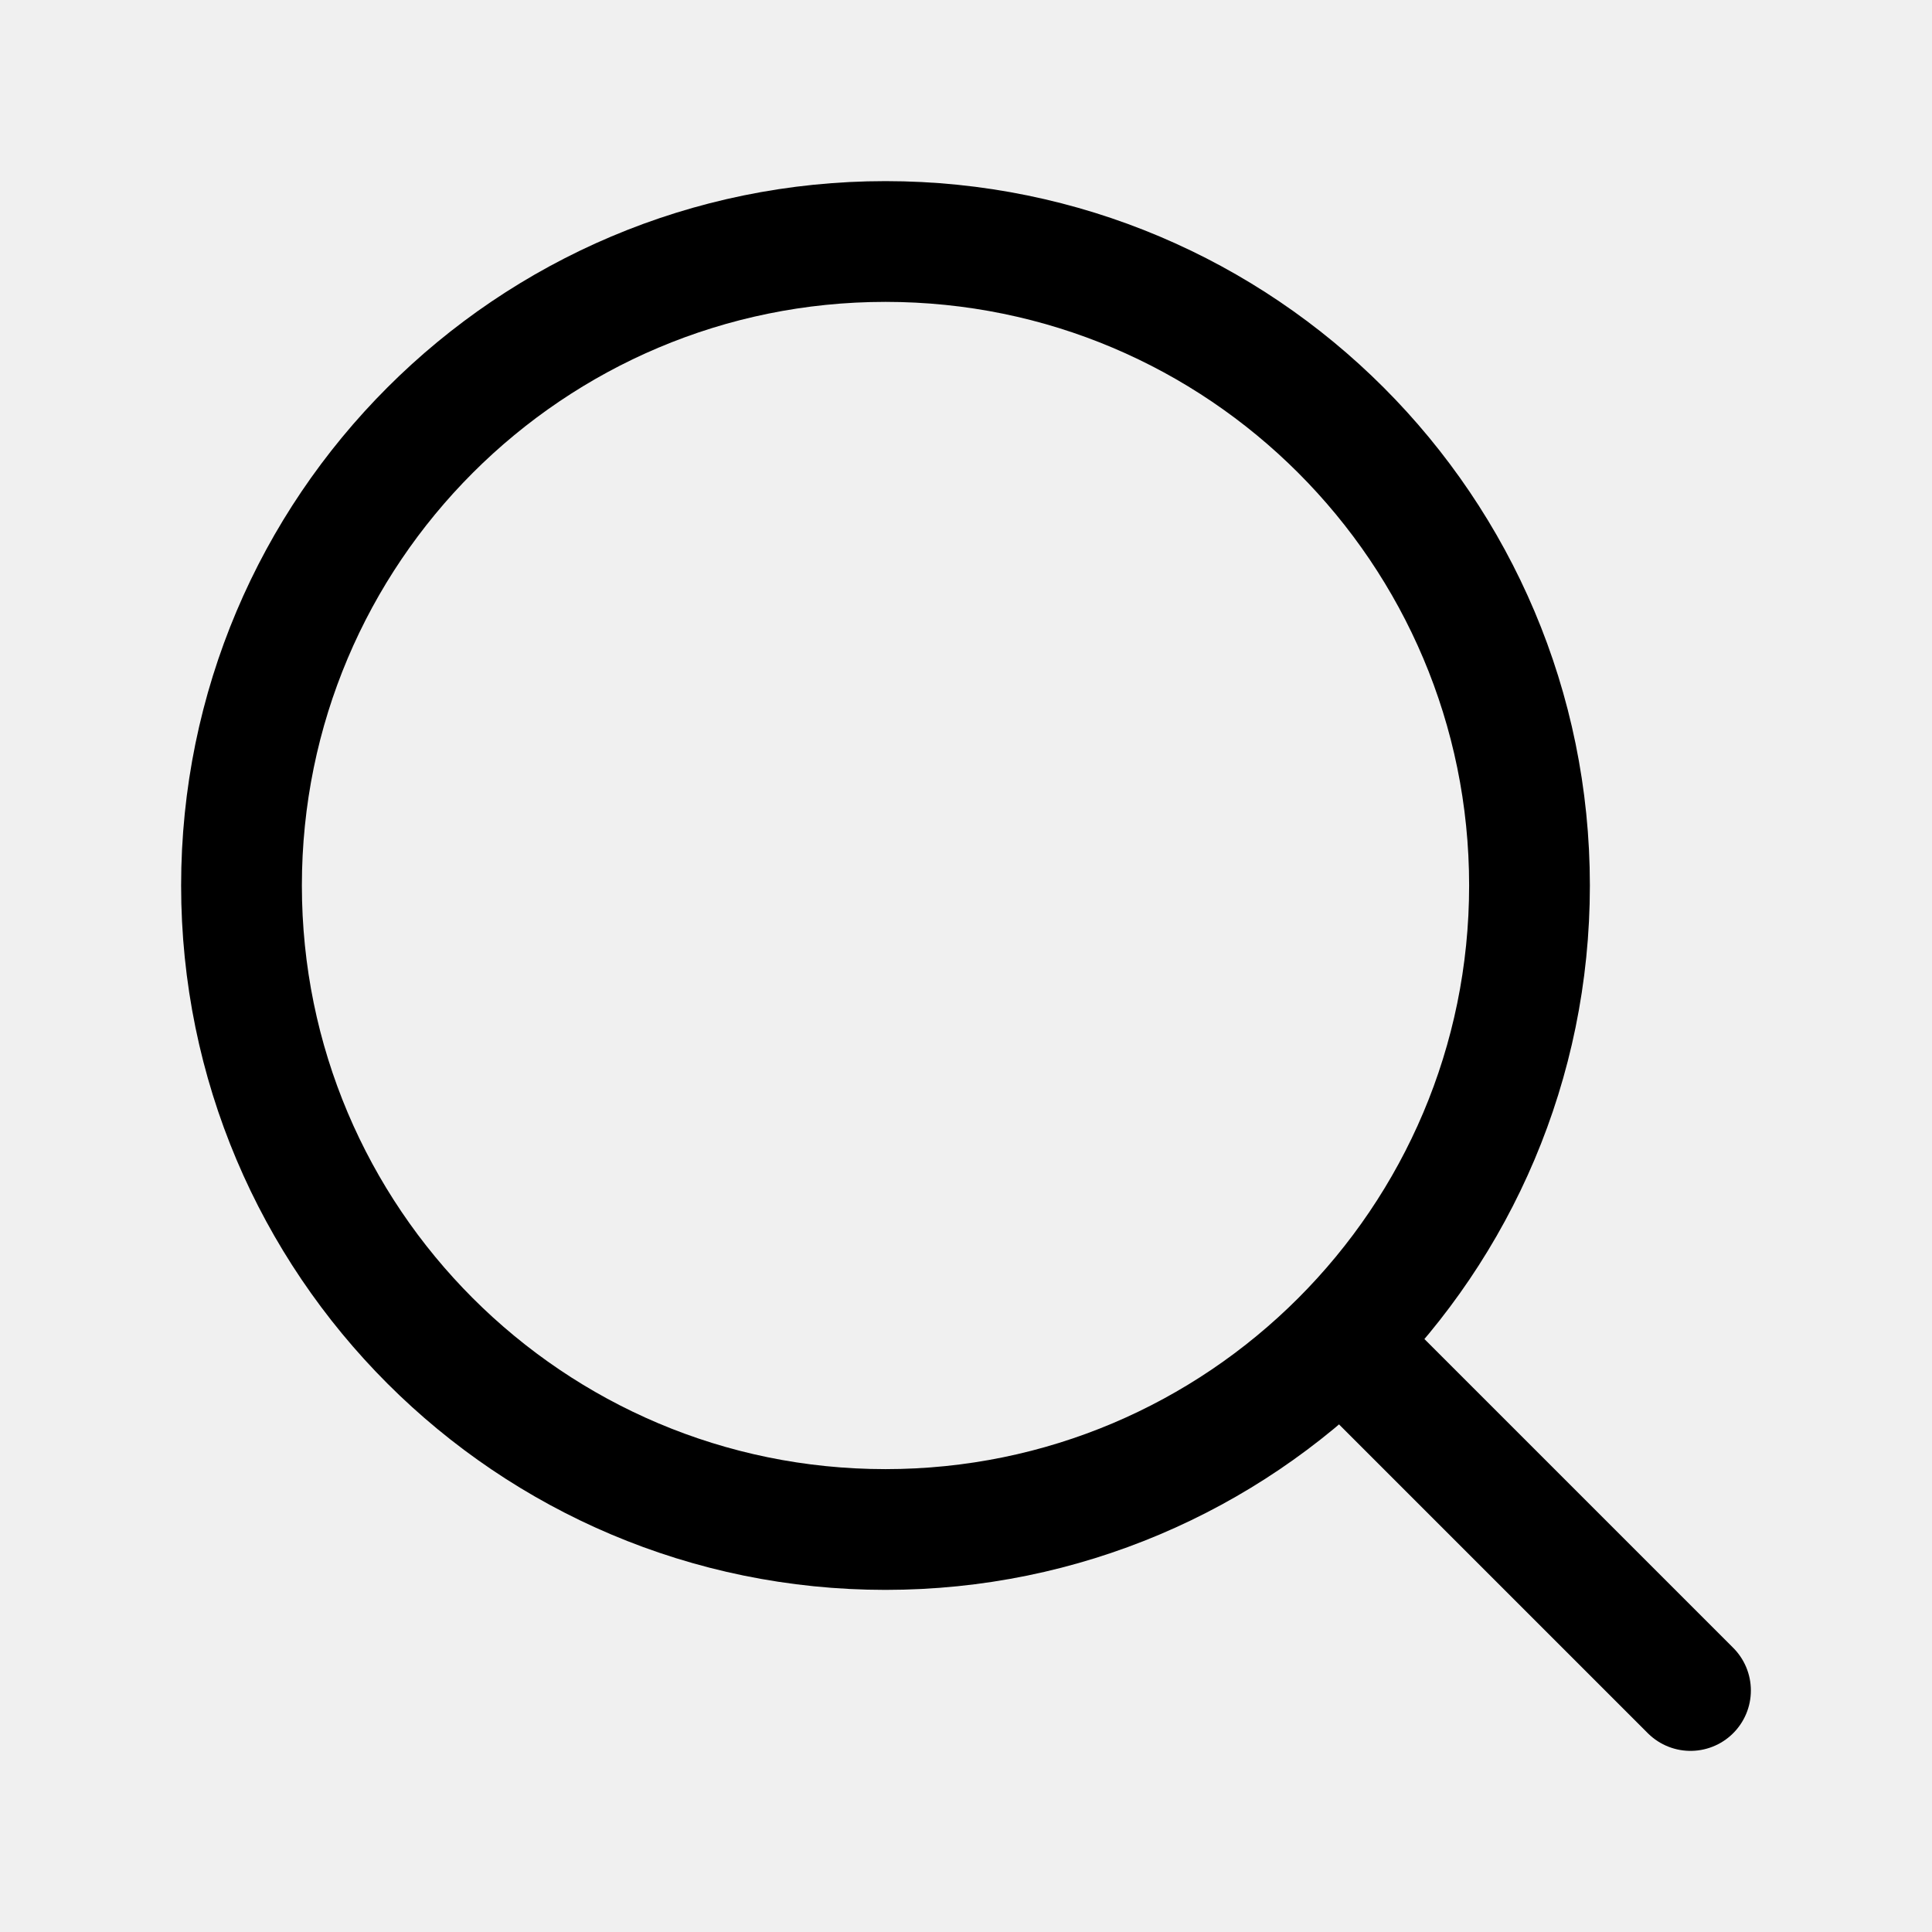
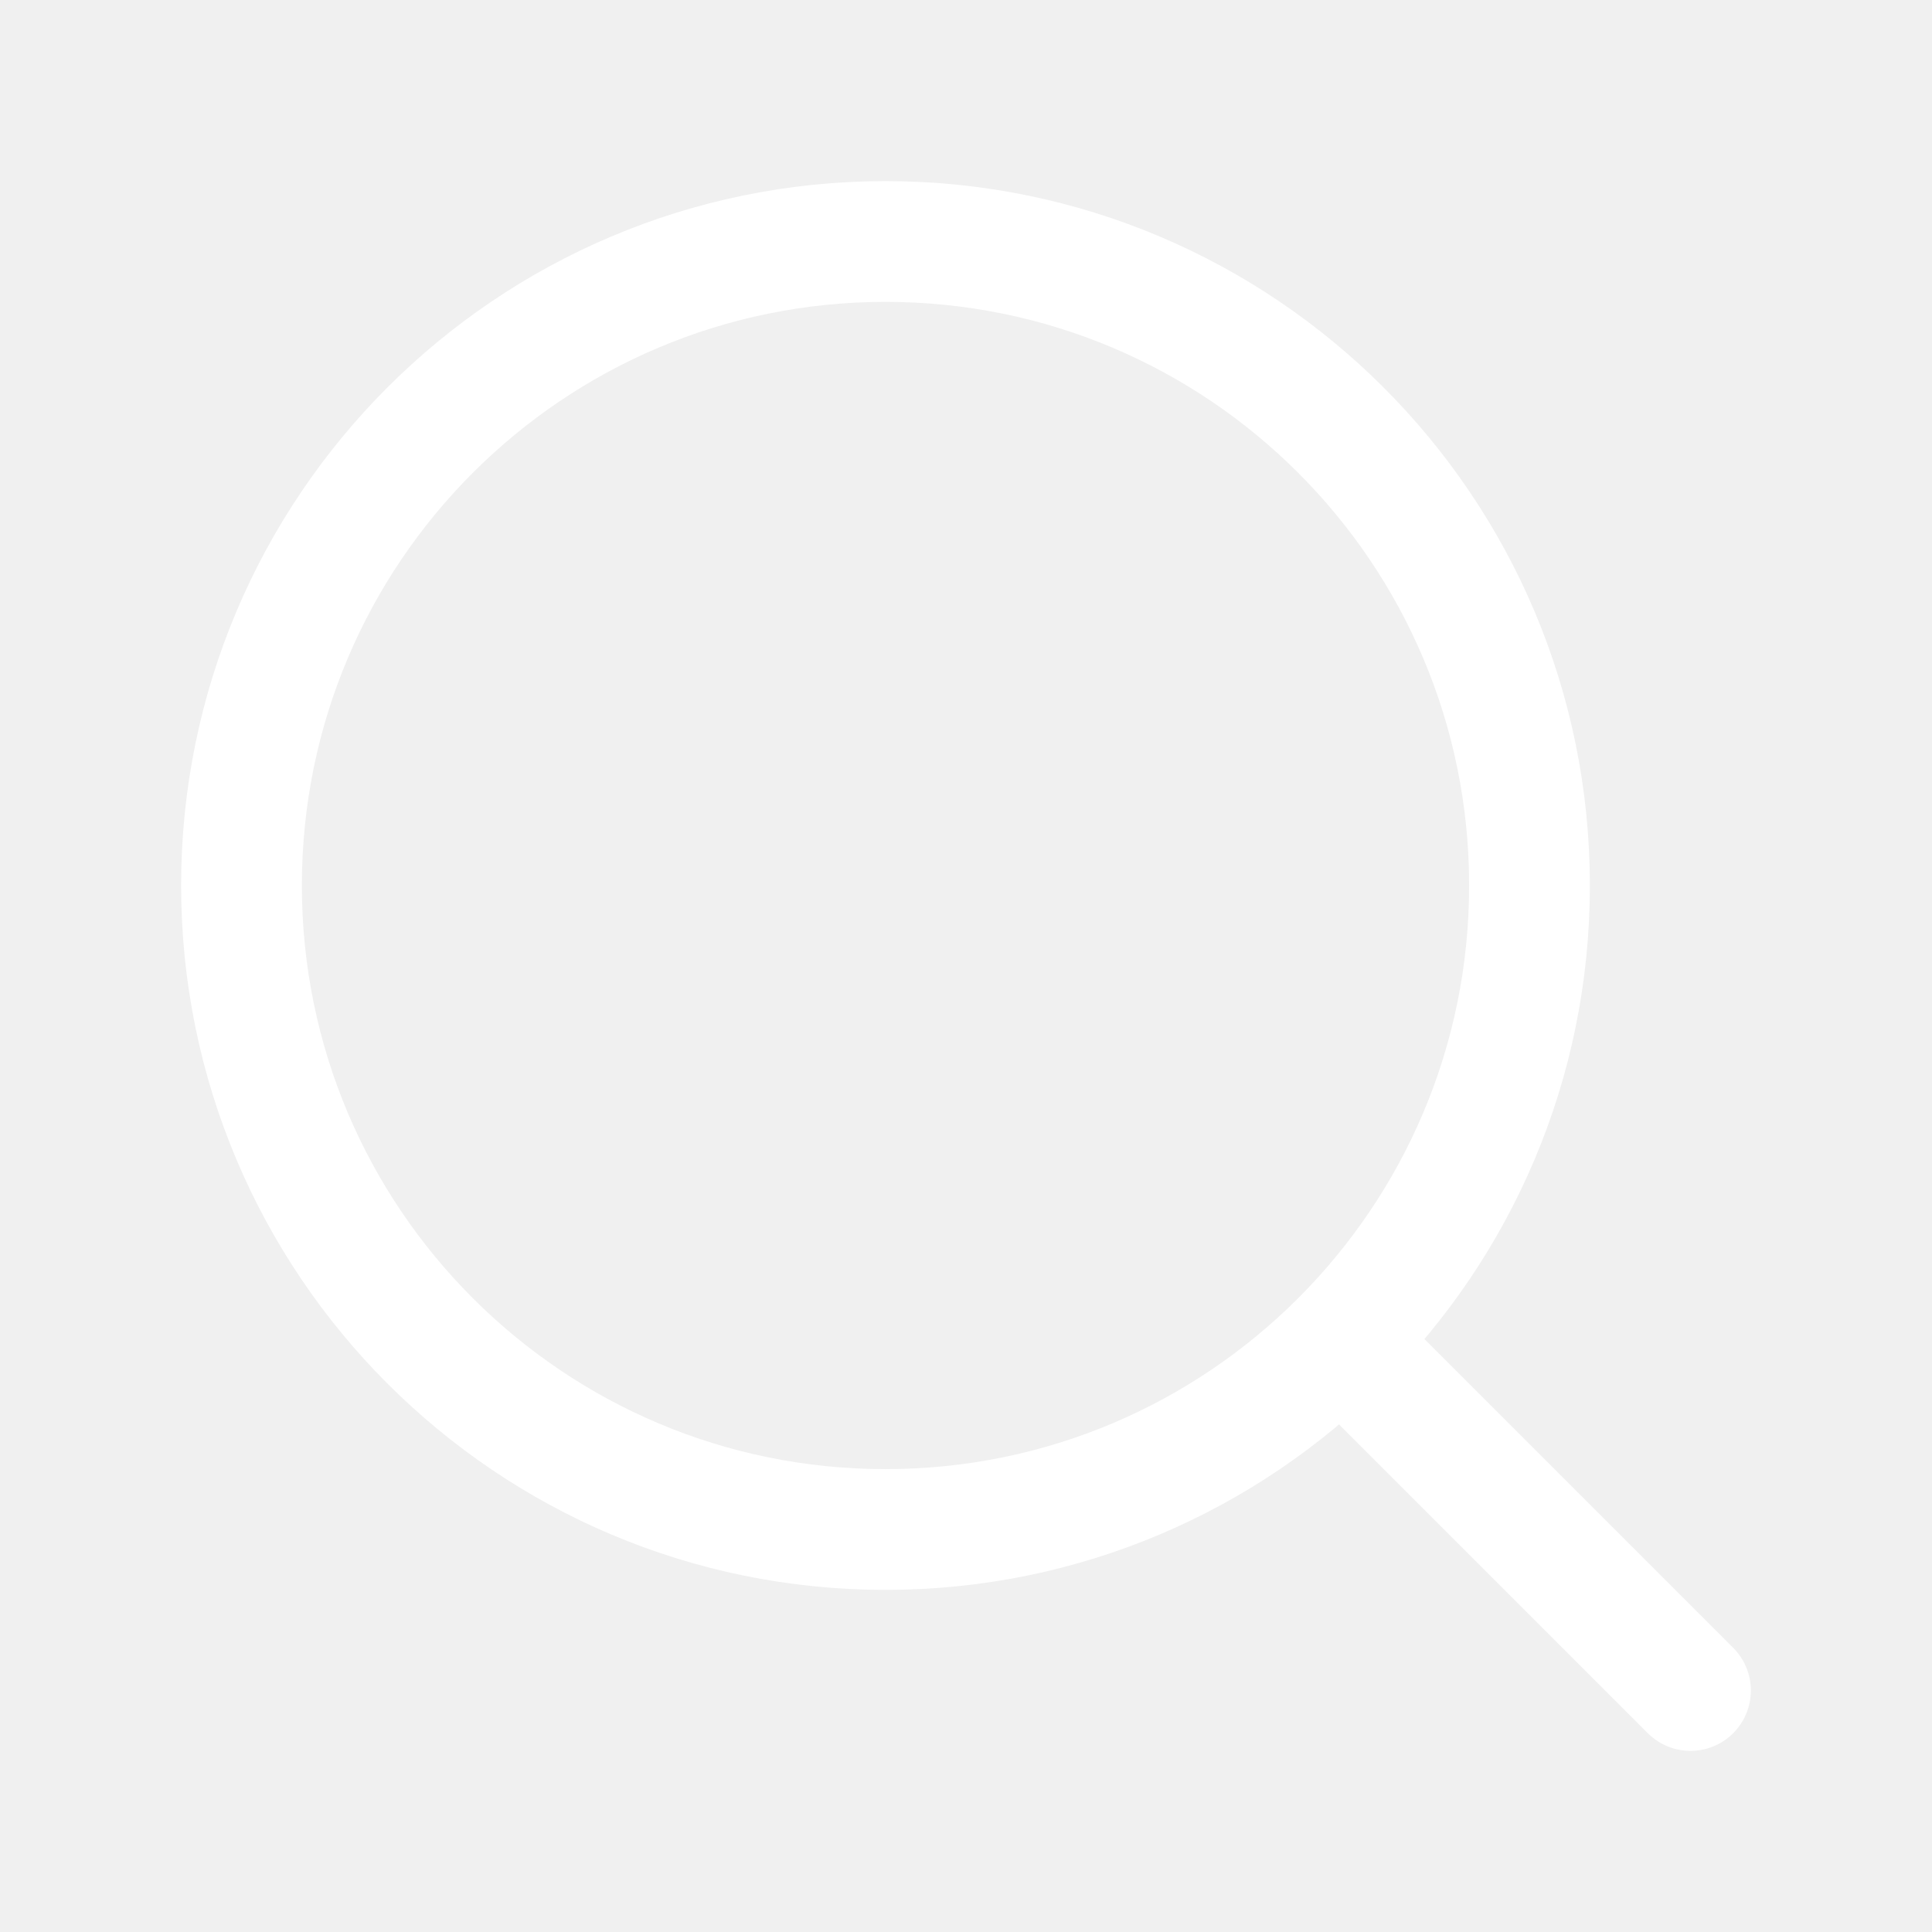
- <svg xmlns="http://www.w3.org/2000/svg" width="48" height="48" viewBox="0 0 24 24" fill="none" stroke="black" stroke-width="1.5" stroke-linecap="round" stroke-linejoin="round" class="lucide lucide-search">
+ <svg xmlns="http://www.w3.org/2000/svg" width="48" height="48" viewBox="0 0 24 24" fill="none" stroke="white" stroke-width="1.5" stroke-linecap="round" stroke-linejoin="round" class="lucide lucide-search">
  <circle cx="11" cy="11" r="8" />
  <path d="m21 21-4.3-4.3" />
</svg>
